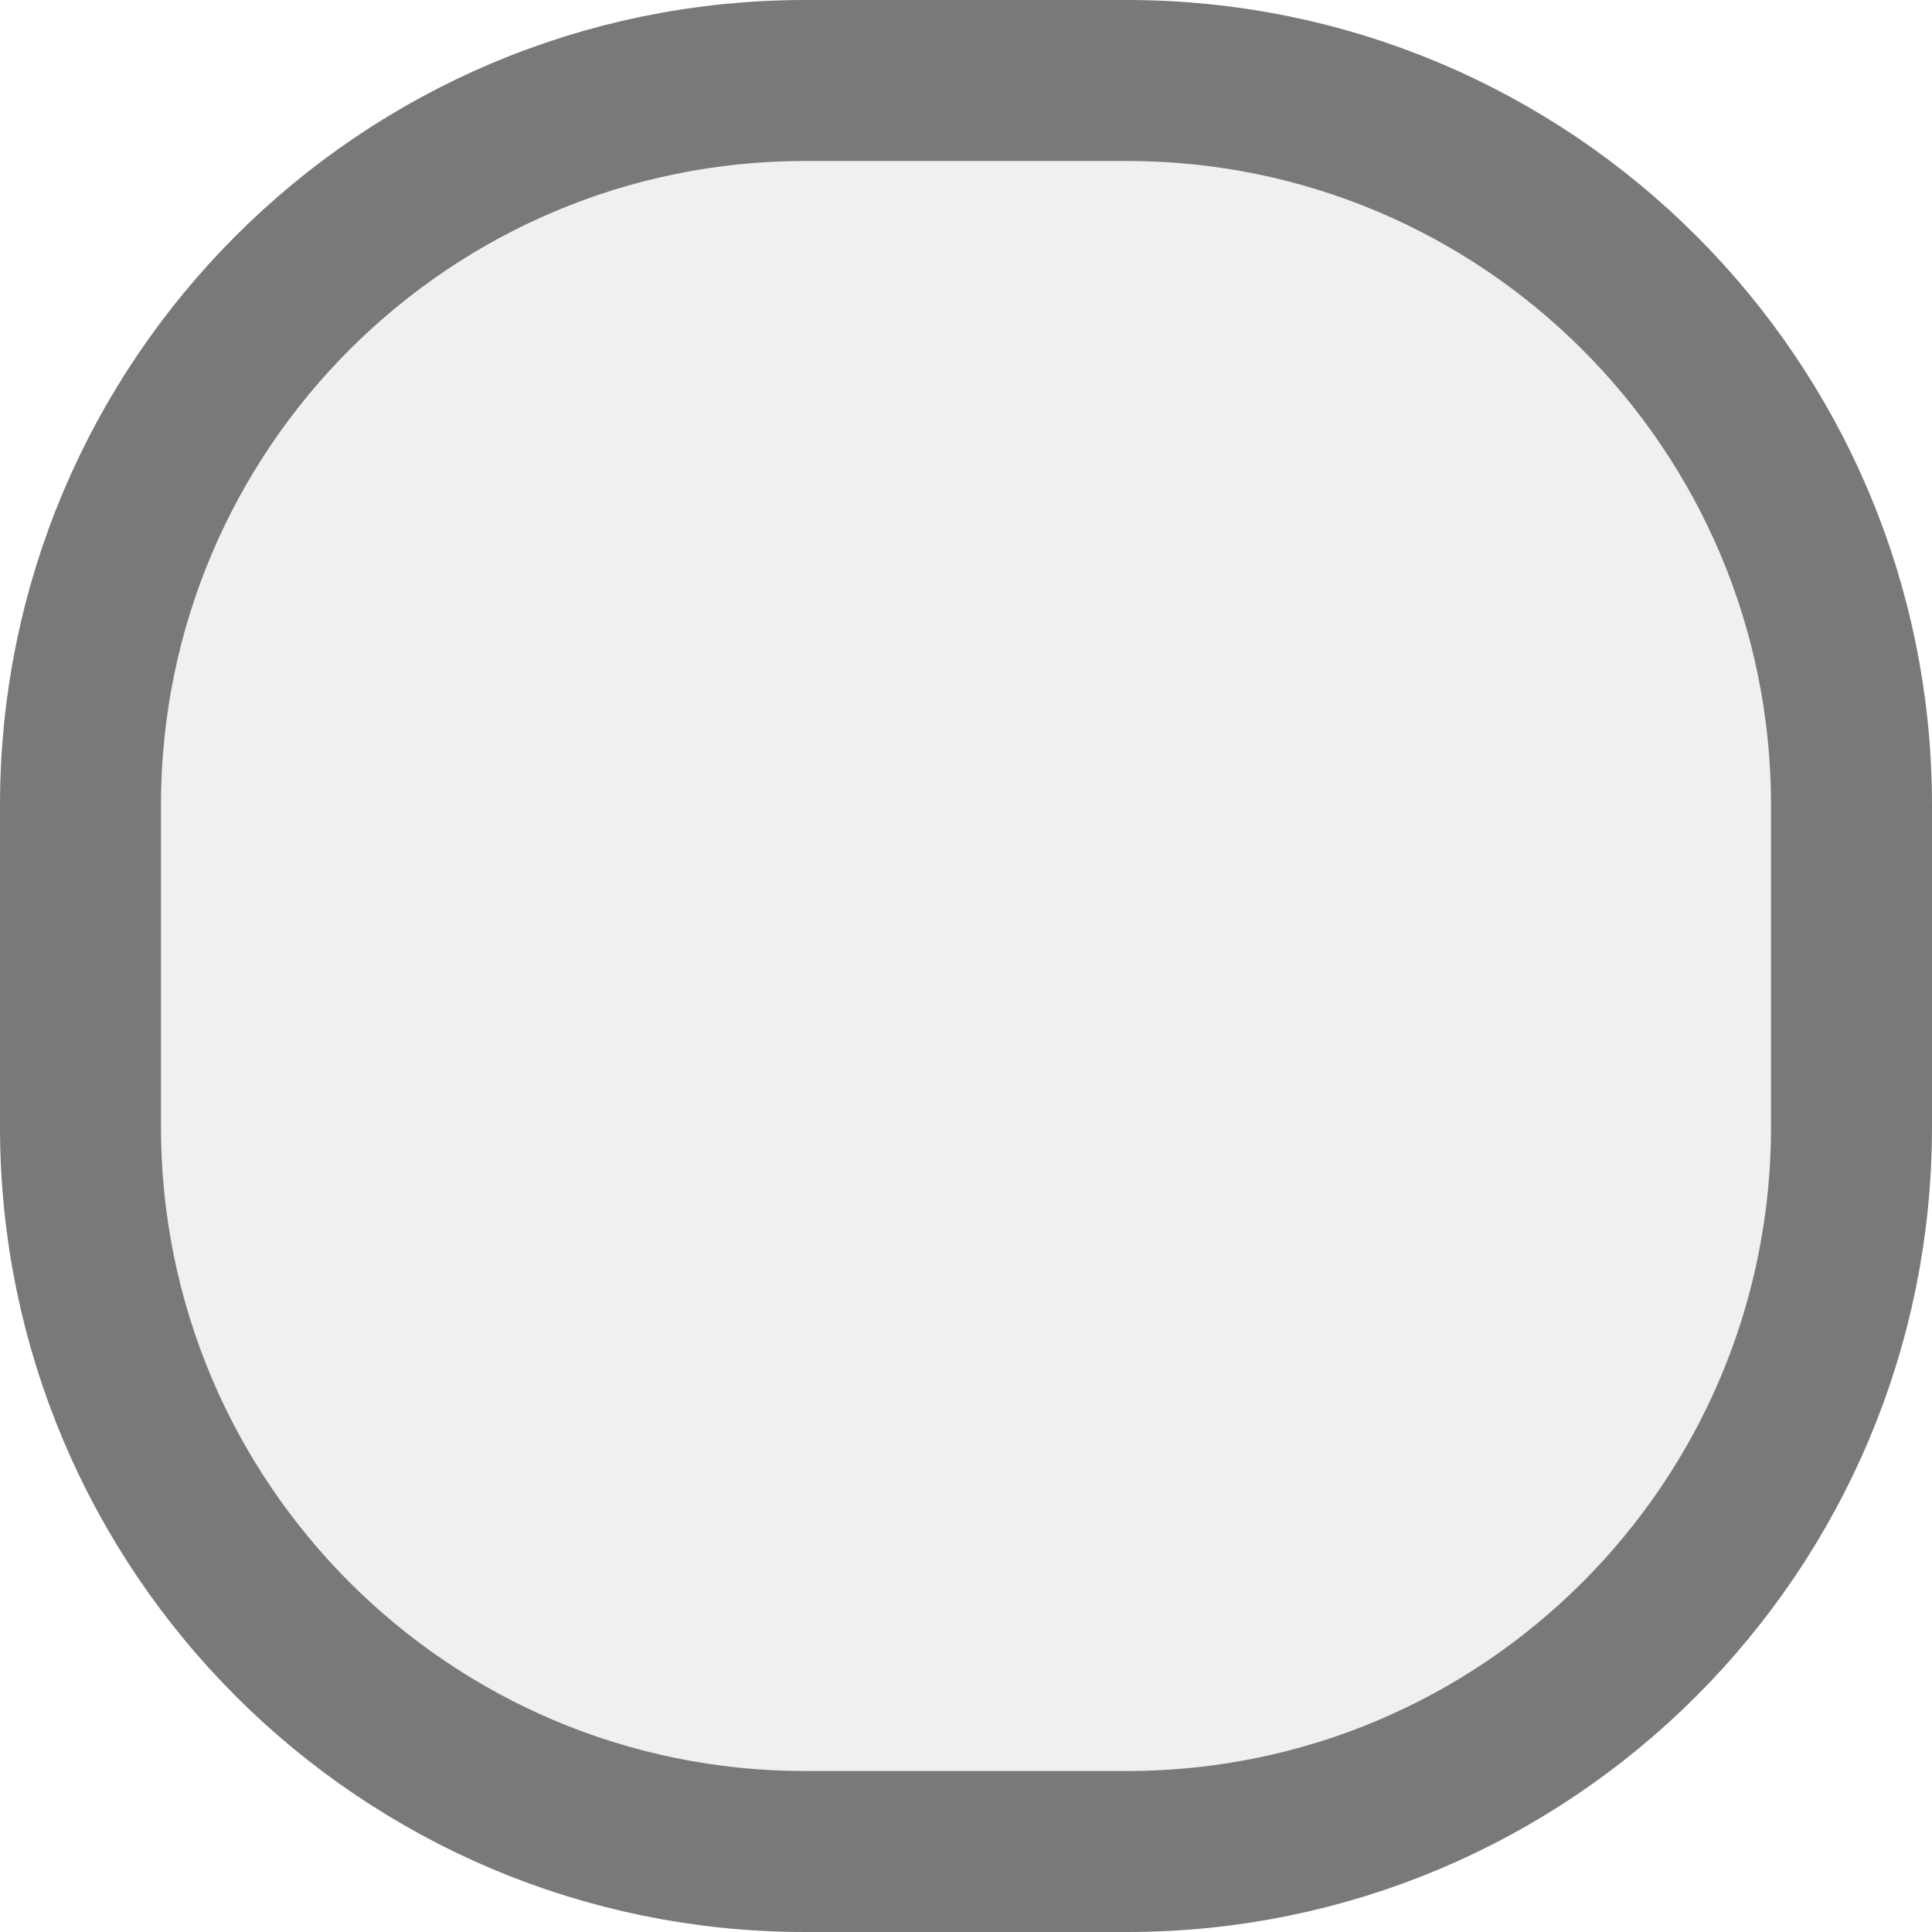
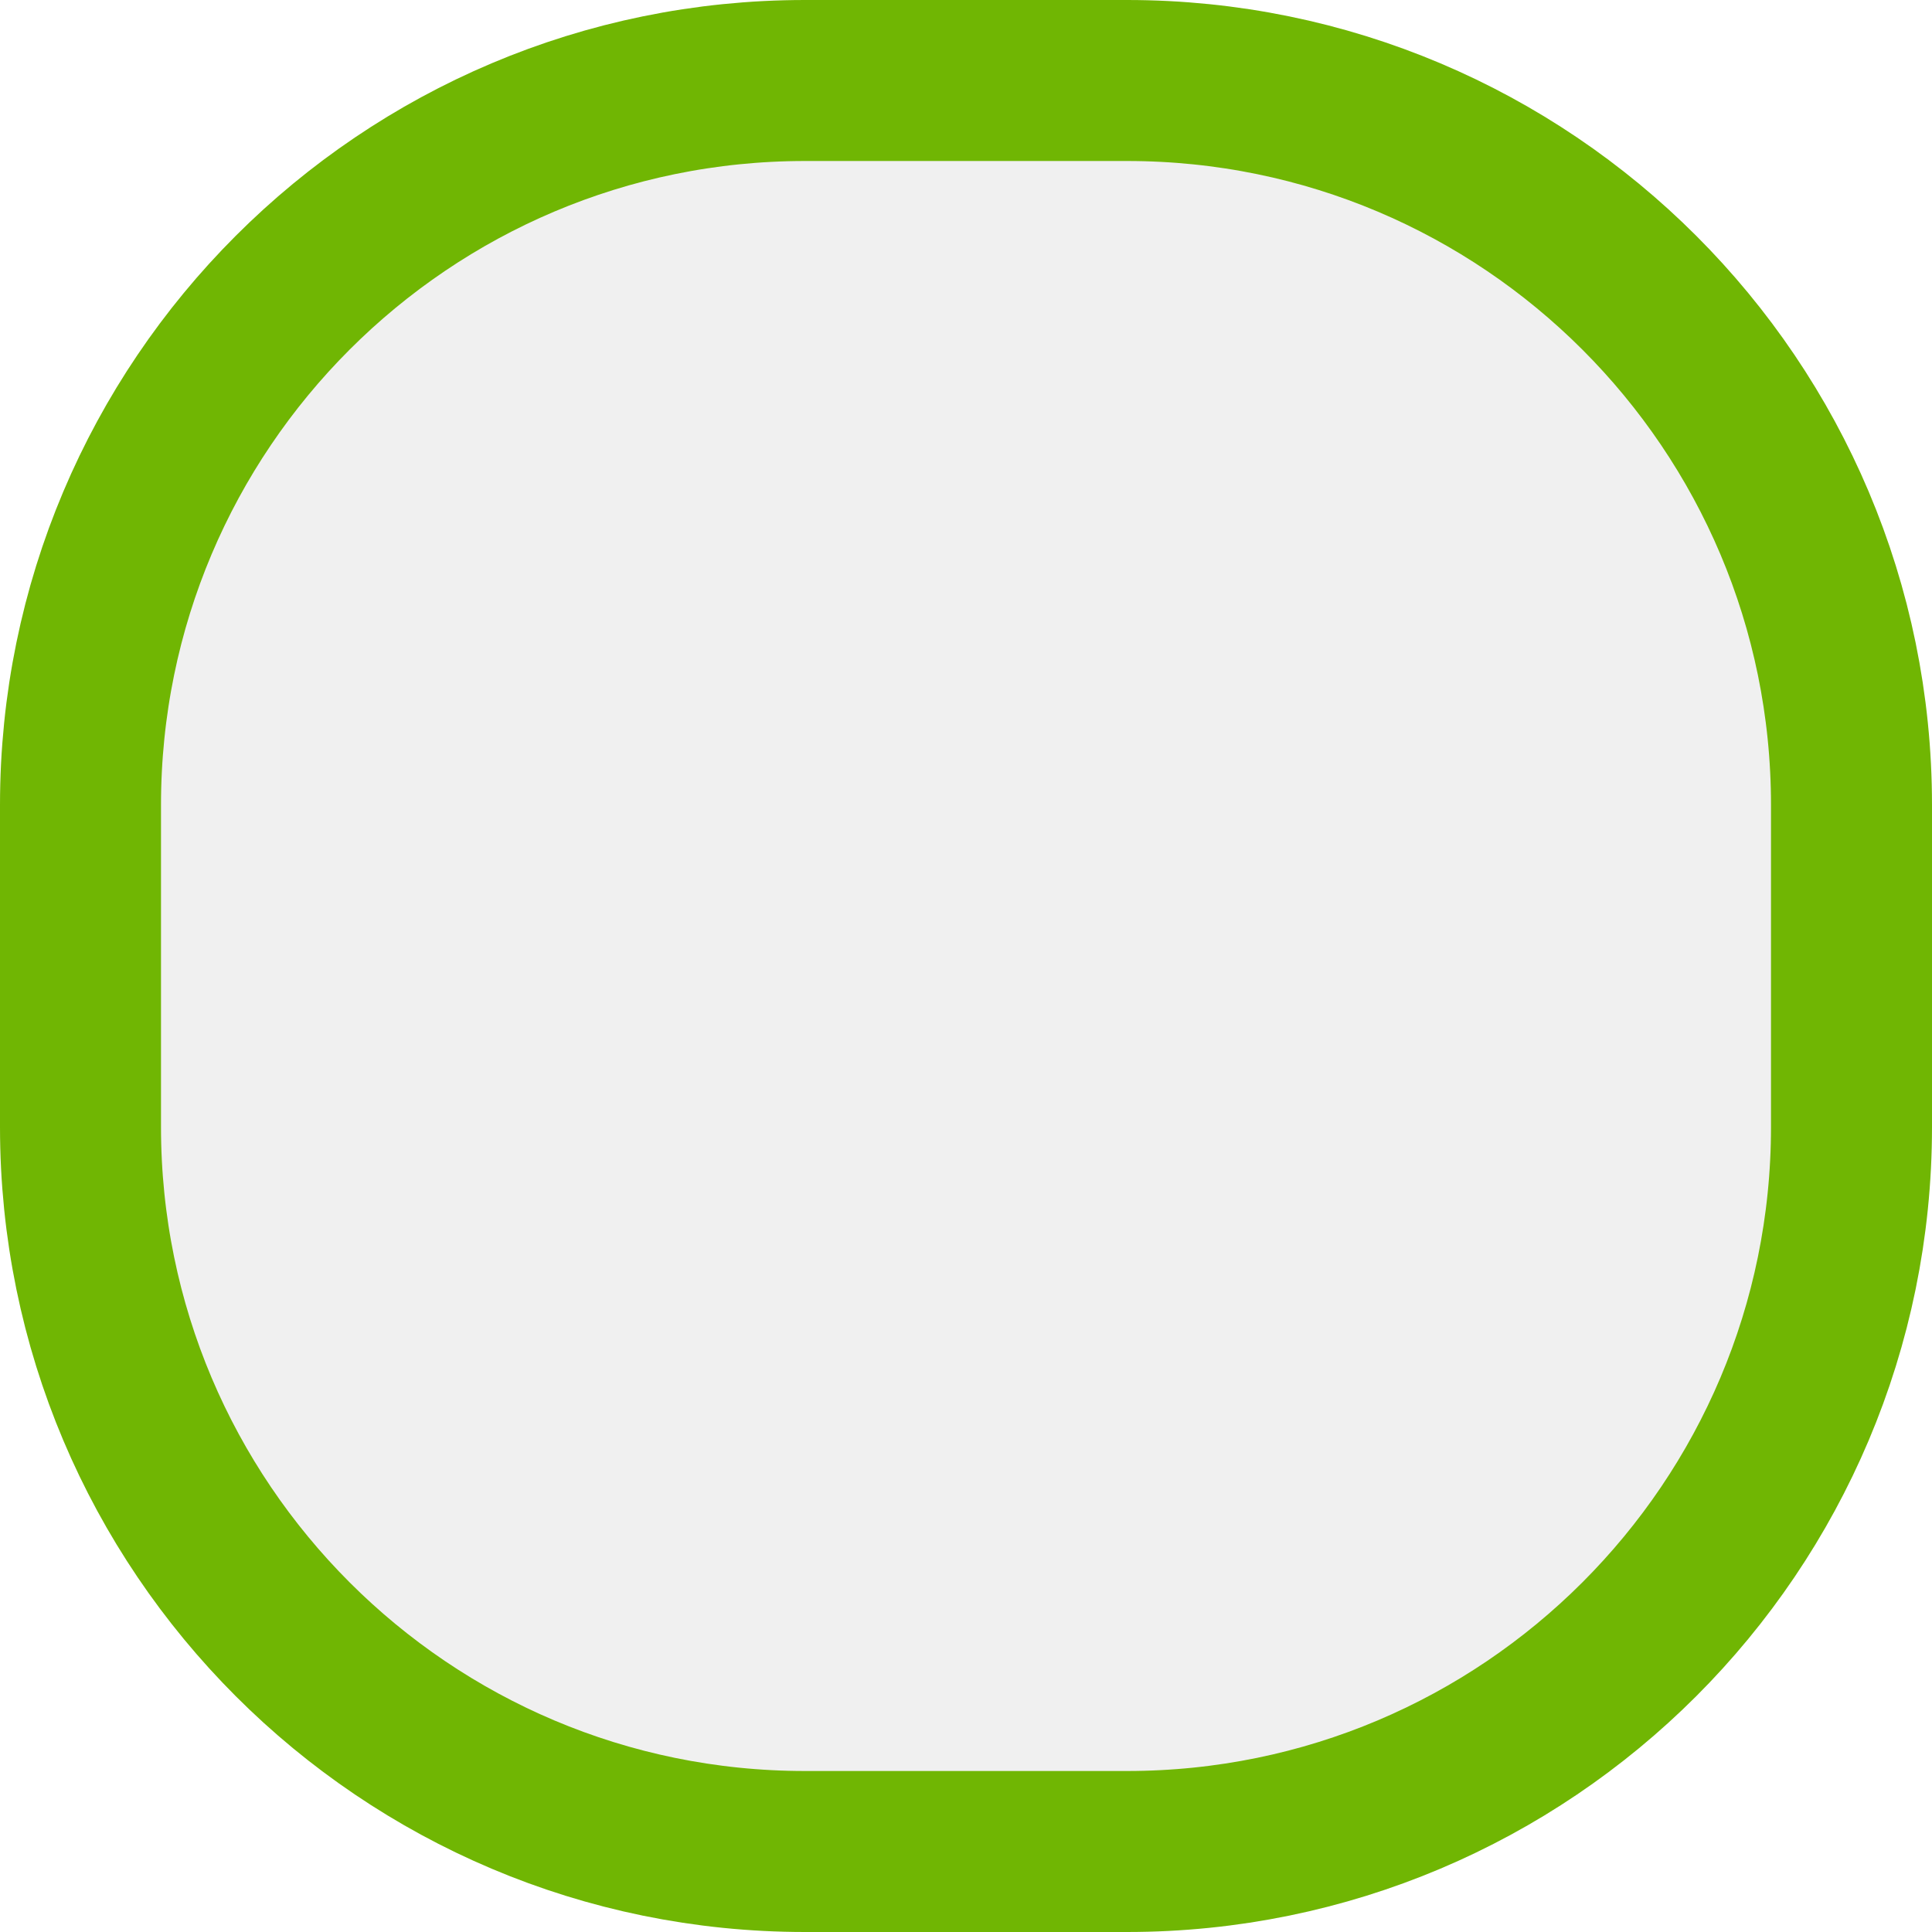
- <svg xmlns="http://www.w3.org/2000/svg" version="1.1" width="12px" height="12px" viewBox="17 211  12 12">
-   <path d="M 17.5 216  A 4.5 4.5 0 0 1 22 211.5 L 24 211.5  A 4.5 4.5 0 0 1 28.5 216 L 28.5 218  A 4.5 4.5 0 0 1 24 222.5 L 22 222.5  A 4.5 4.5 0 0 1 17.5 218 L 17.5 216  Z " fill-rule="nonzero" fill="#f0f0f0" stroke="none" />
-   <path d="M 17.5 216  A 4.5 4.5 0 0 1 22 211.5 L 24 211.5  A 4.5 4.5 0 0 1 28.5 216 L 28.5 218  A 4.5 4.5 0 0 1 24 222.5 L 22 222.5  A 4.5 4.5 0 0 1 17.5 218 L 17.5 216  Z " stroke-width="1" stroke="#797979" fill="none" />
+ <svg xmlns="http://www.w3.org/2000/svg" version="1.1" width="12px" height="12px" viewBox="14 90  12 12">
+   <path d="M 14.5 95  A 4.5 4.5 0 0 1 19 90.5 L 21 90.5  A 4.5 4.5 0 0 1 25.5 95 L 25.5 97  A 4.5 4.5 0 0 1 21 101.5 L 19 101.5  A 4.5 4.5 0 0 1 14.5 97 L 14.5 95  Z " fill-rule="nonzero" fill="#f0f0f0" stroke="none" />
+   <path d="M 14.5 95  A 4.5 4.5 0 0 1 19 90.5 L 21 90.5  A 4.5 4.5 0 0 1 25.5 95 L 25.5 97  A 4.5 4.5 0 0 1 21 101.5 L 19 101.5  A 4.5 4.5 0 0 1 14.5 97 L 14.5 95  Z " stroke-width="1" stroke="#70b603" fill="none" />
</svg>
